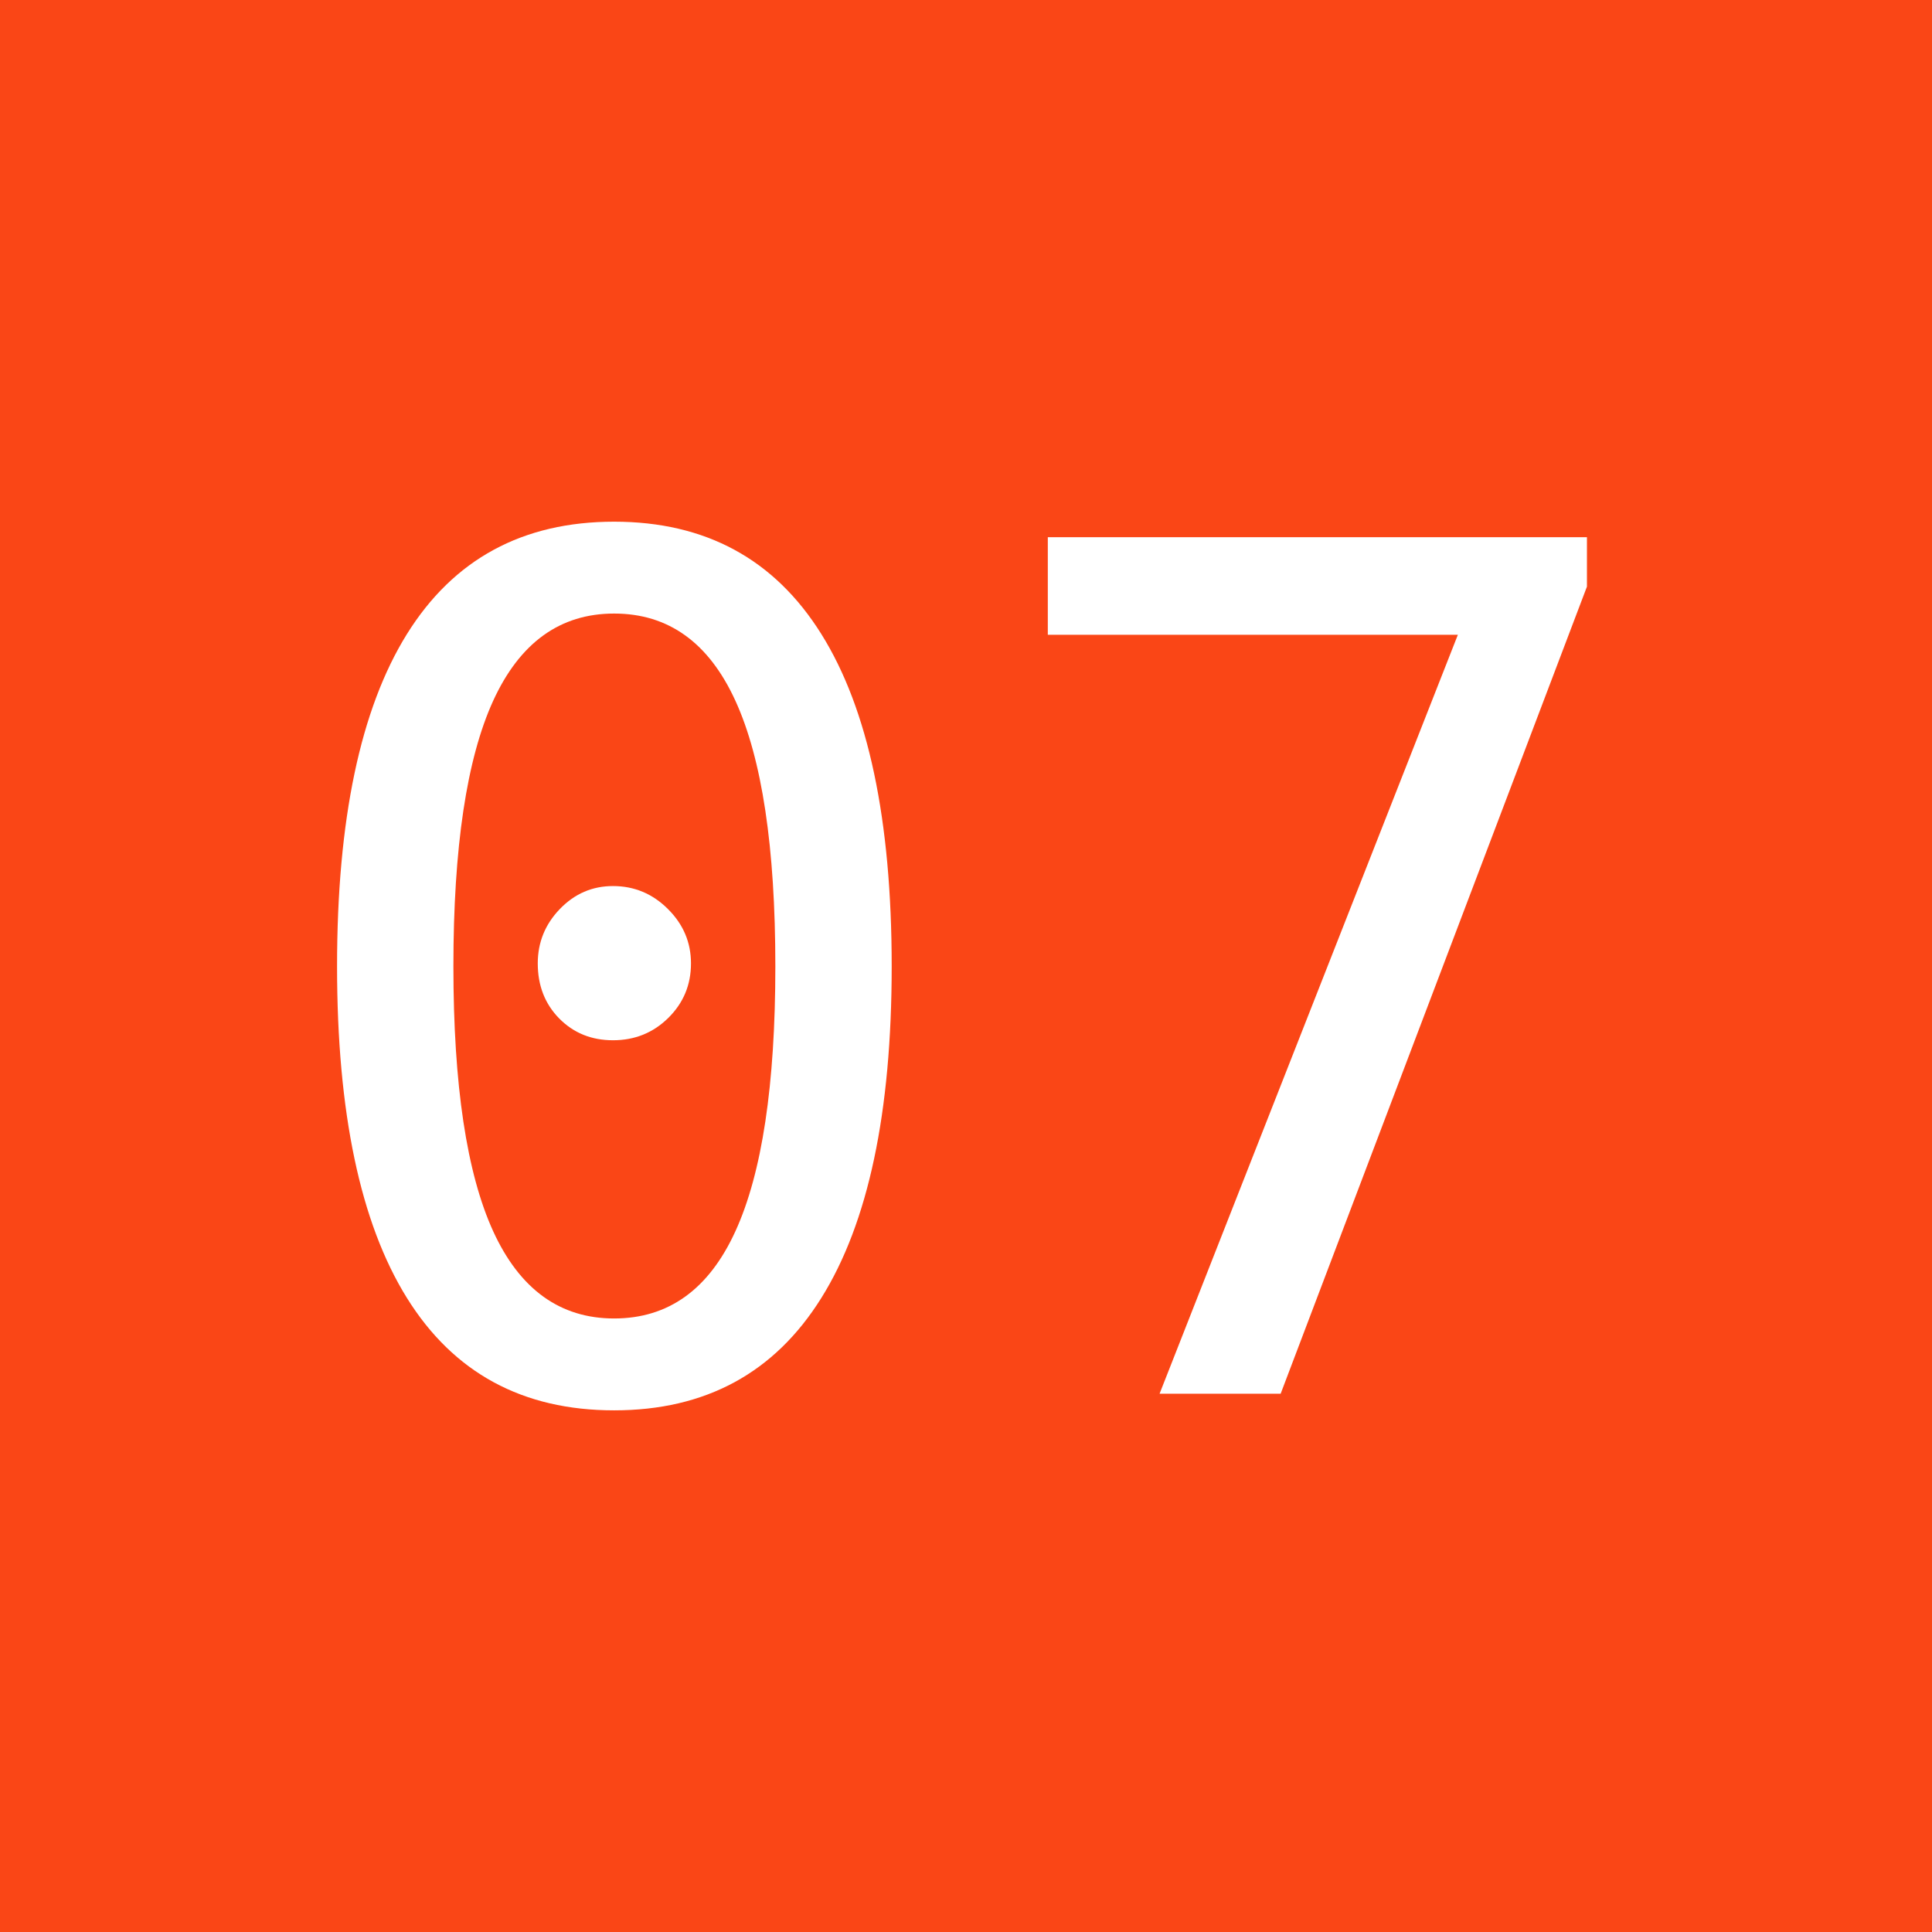
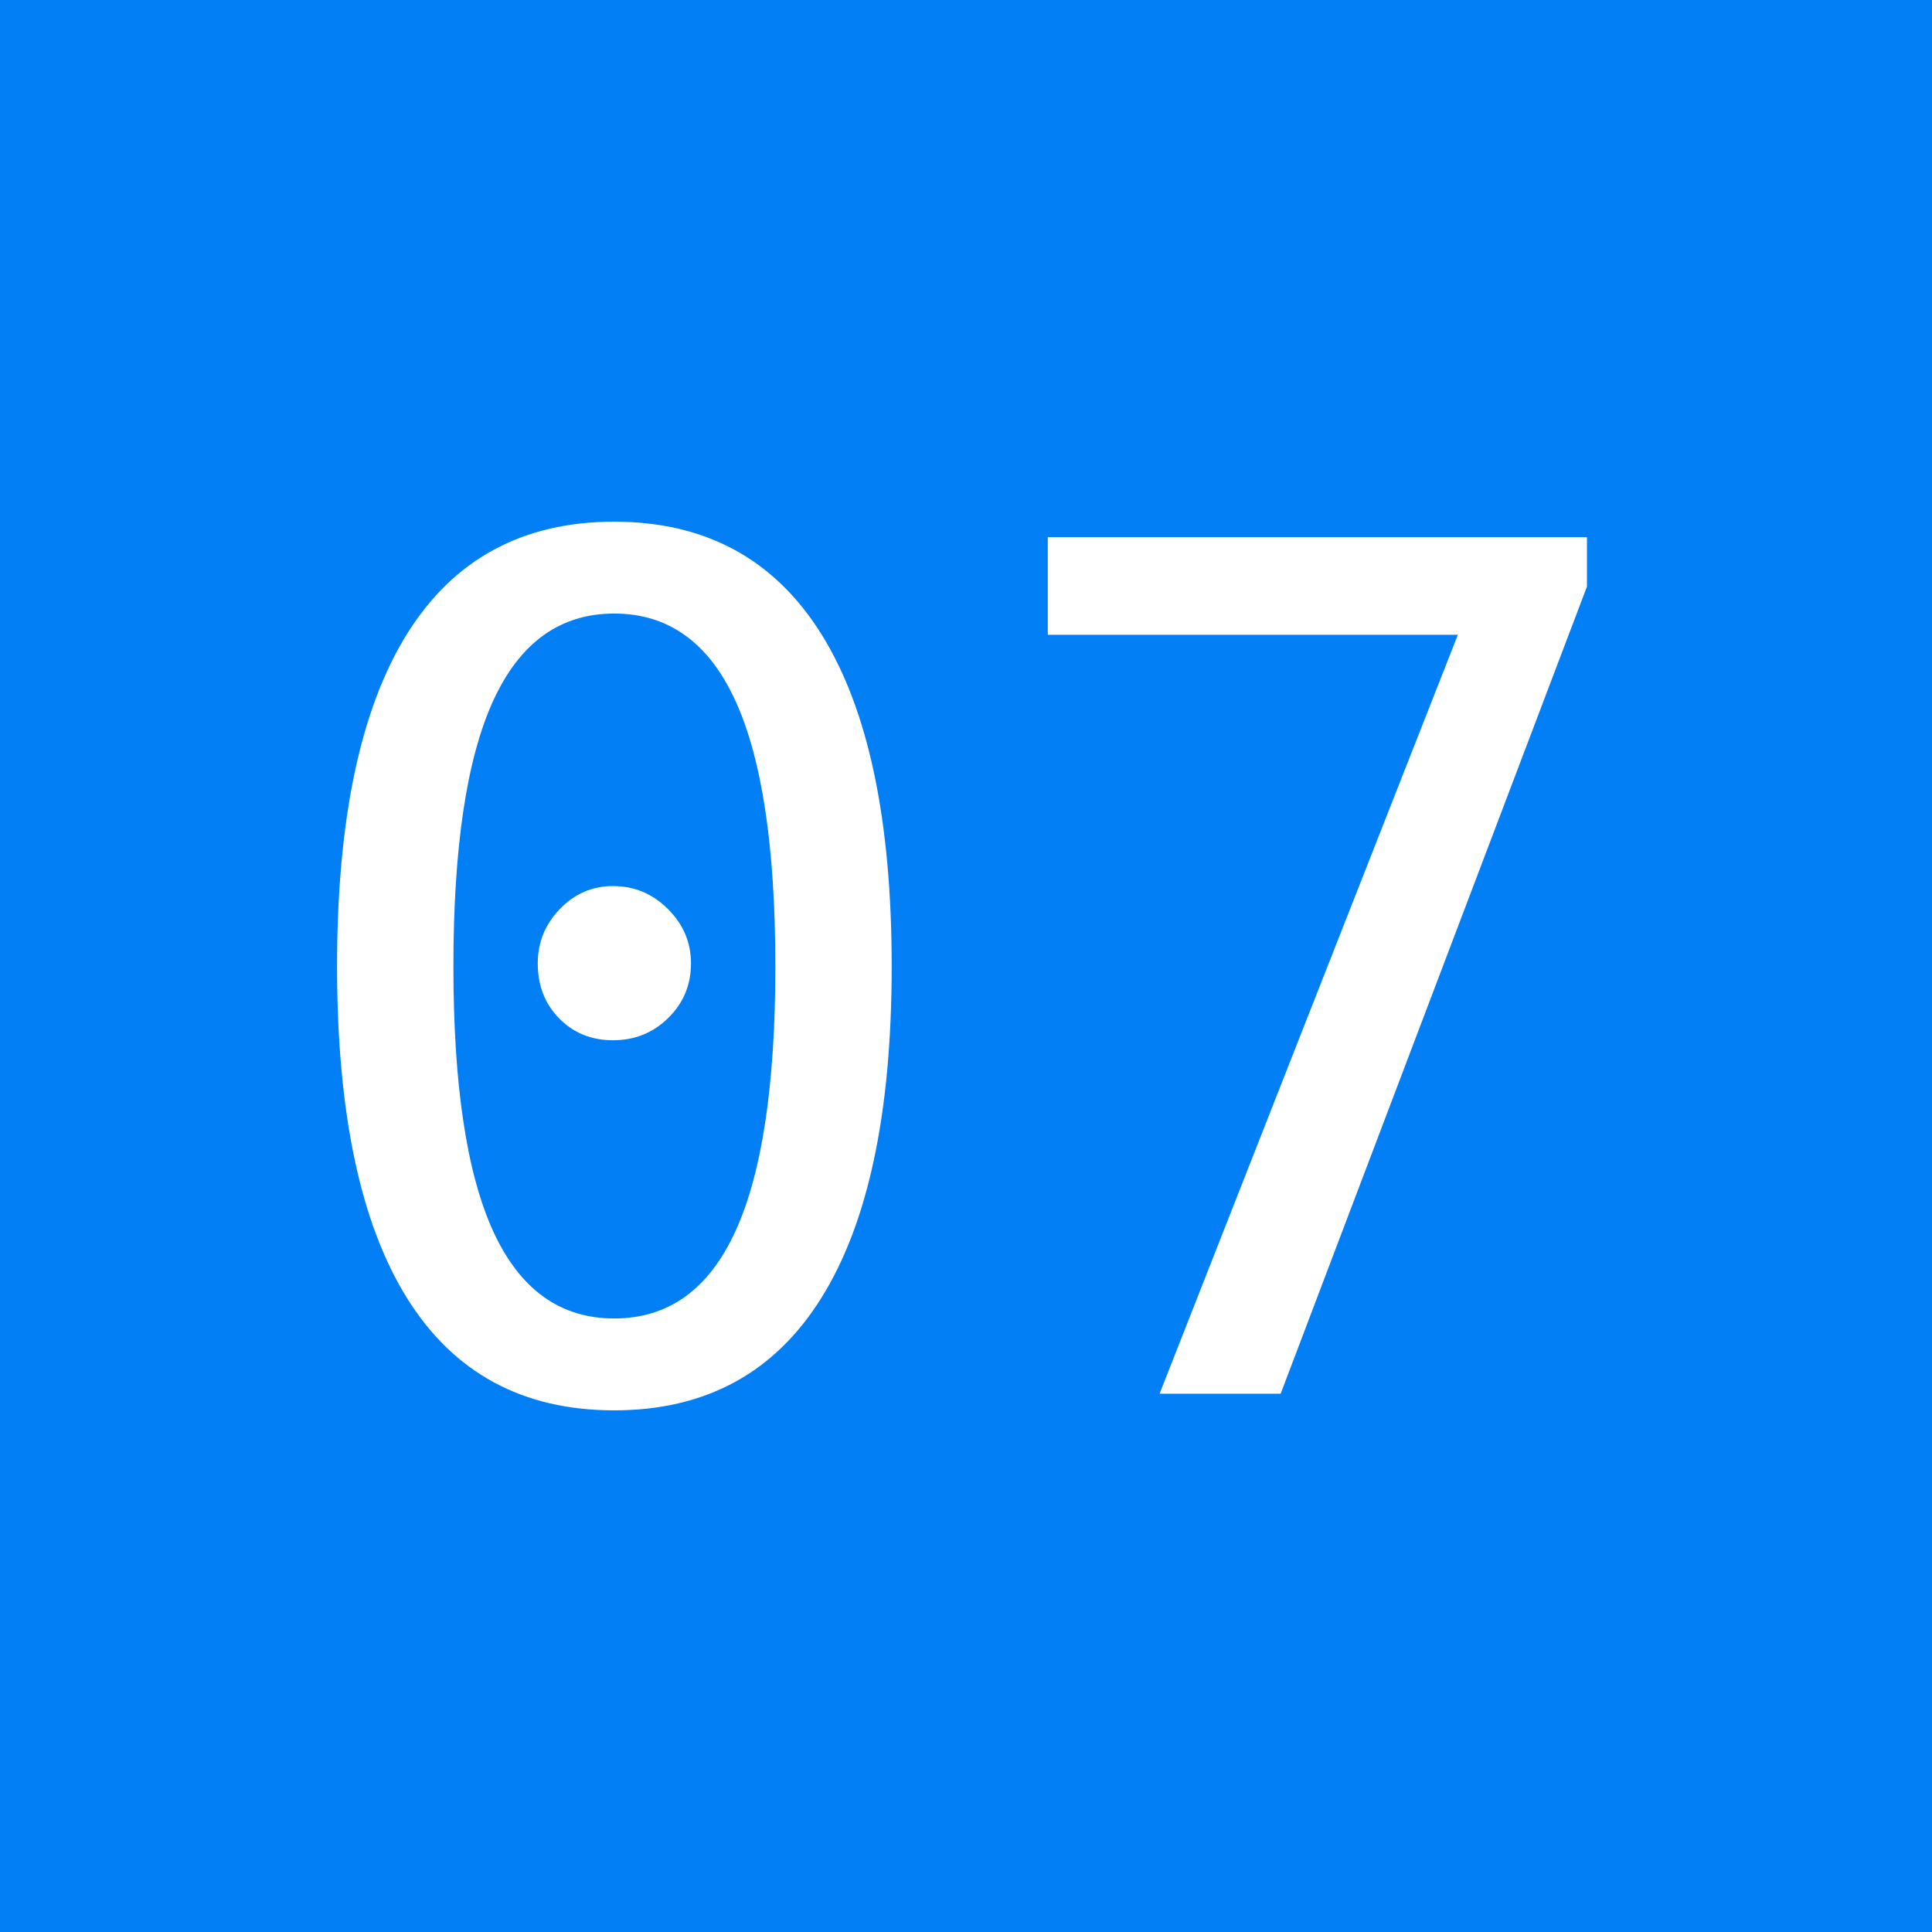
<svg xmlns="http://www.w3.org/2000/svg" width="52.211mm" height="52.211mm" viewBox="0 0 185 185" id="svg2" version="1.1">
  <defs id="defs4" />
  <g id="layer1" transform="translate(-125.5531,-92.80733)" style="display:inline">
-     <path style="opacity:1;fill:#fa4616;fill-opacity:1" d="m 125.553,185.307 0,-92.5 92.5,0 92.5,0 0,92.5 0,92.5 -92.5,0 -92.5,0 0,-92.5 z" id="path5020" />
+     <path style="opacity:1;fill:#027ff4;fill-opacity:1" d="m 125.553,185.307 0,-92.5 92.5,0 92.5,0 0,92.5 0,92.5 -92.5,0 -92.5,0 0,-92.5 z" id="path5020" />
    <text xml:space="preserve" style="font-style:normal;font-weight:normal;font-size:40px;line-height:125%;font-family:sans-serif;letter-spacing:0px;word-spacing:0px;fill:#000000;fill-opacity:1;stroke:none;stroke-width:1px;stroke-linecap:butt;stroke-linejoin:miter;stroke-opacity:1" x="150.515" y="226.259" id="text5024">
      <tspan id="tspan5026" x="150.515" y="226.259" style="font-style:normal;font-variant:normal;font-weight:normal;font-stretch:normal;font-size:112.5px;font-family:monospace;-inkscape-font-specification:monospace;fill:#ffffff">07</tspan>
    </text>
  </g>
</svg>
